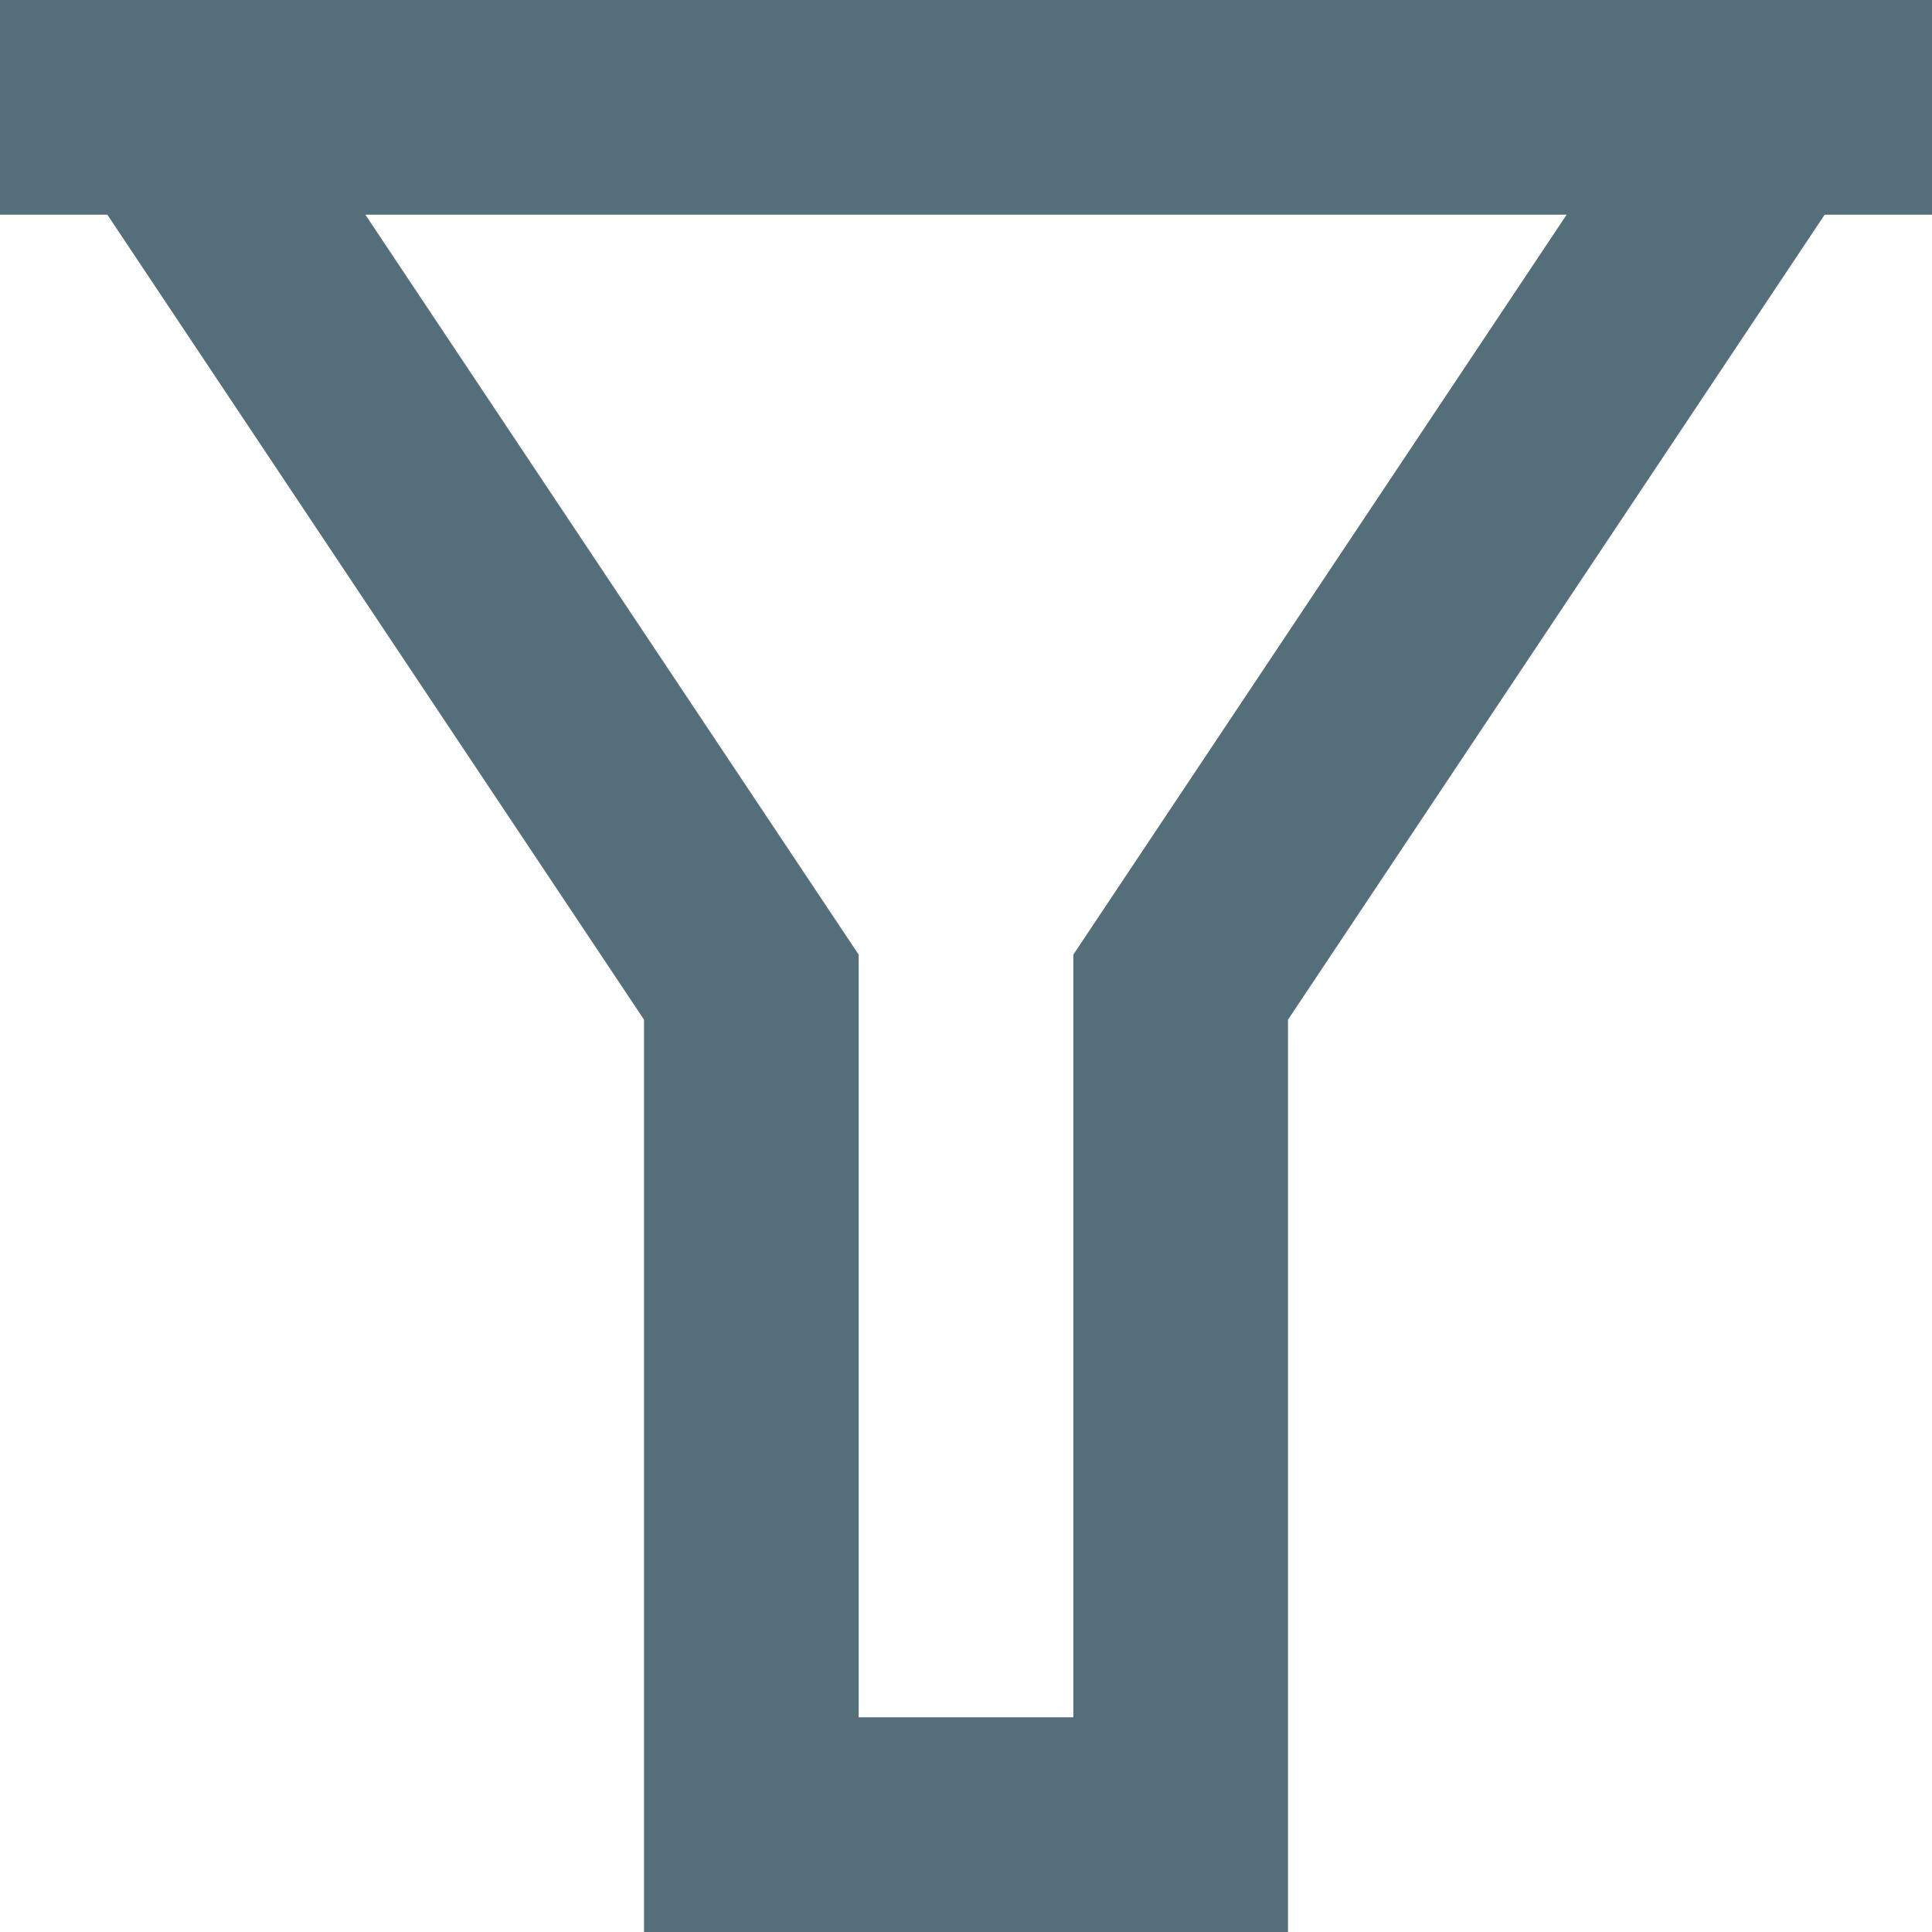
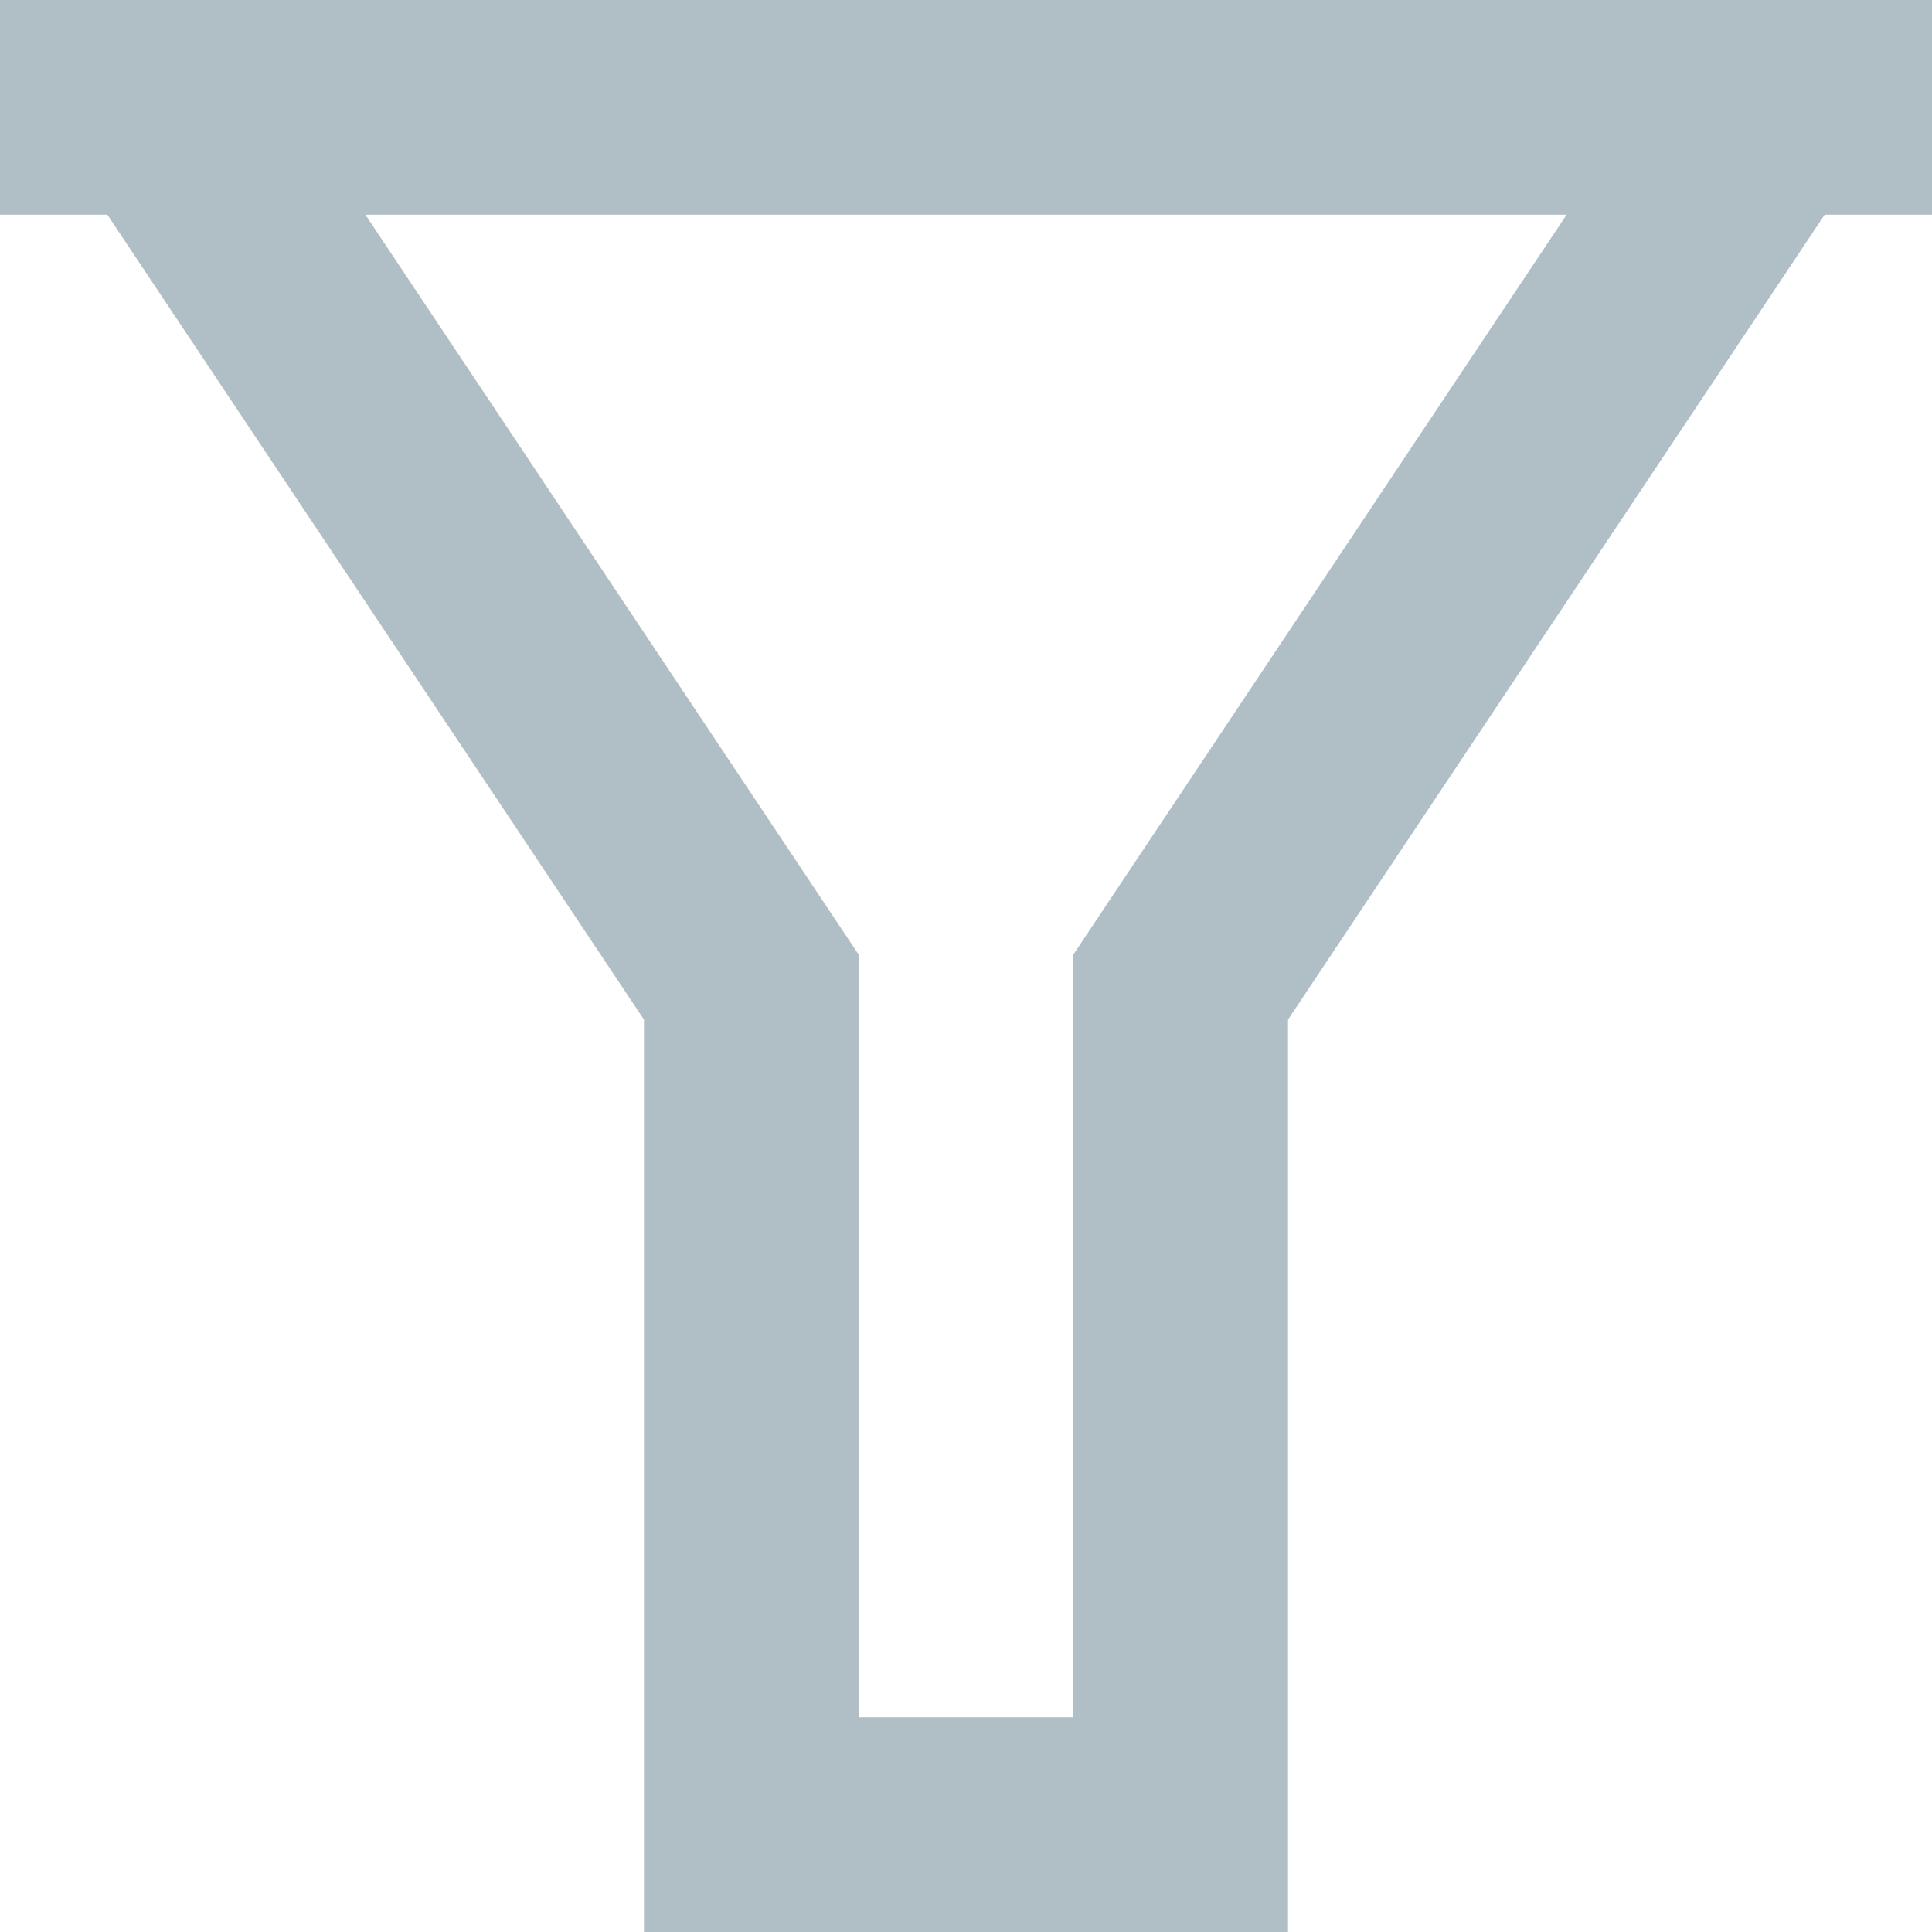
<svg xmlns="http://www.w3.org/2000/svg" width="18" height="18" viewBox="0 0 18 18" fill="none">
-   <path d="M18 0V2H17L12 9.5V18H6V9.5L1 2H0V0H18ZM3.404 2L8 8.894V16H10V8.894L14.596 2H3.404Z" fill="#546E7A" />
+   <path d="M18 0V2H17L12 9.5V18H6V9.5L1 2H0V0H18ZM3.404 2L8 8.894V16H10V8.894L14.596 2H3.404Z" fill="#B0BEC5" />
</svg>
